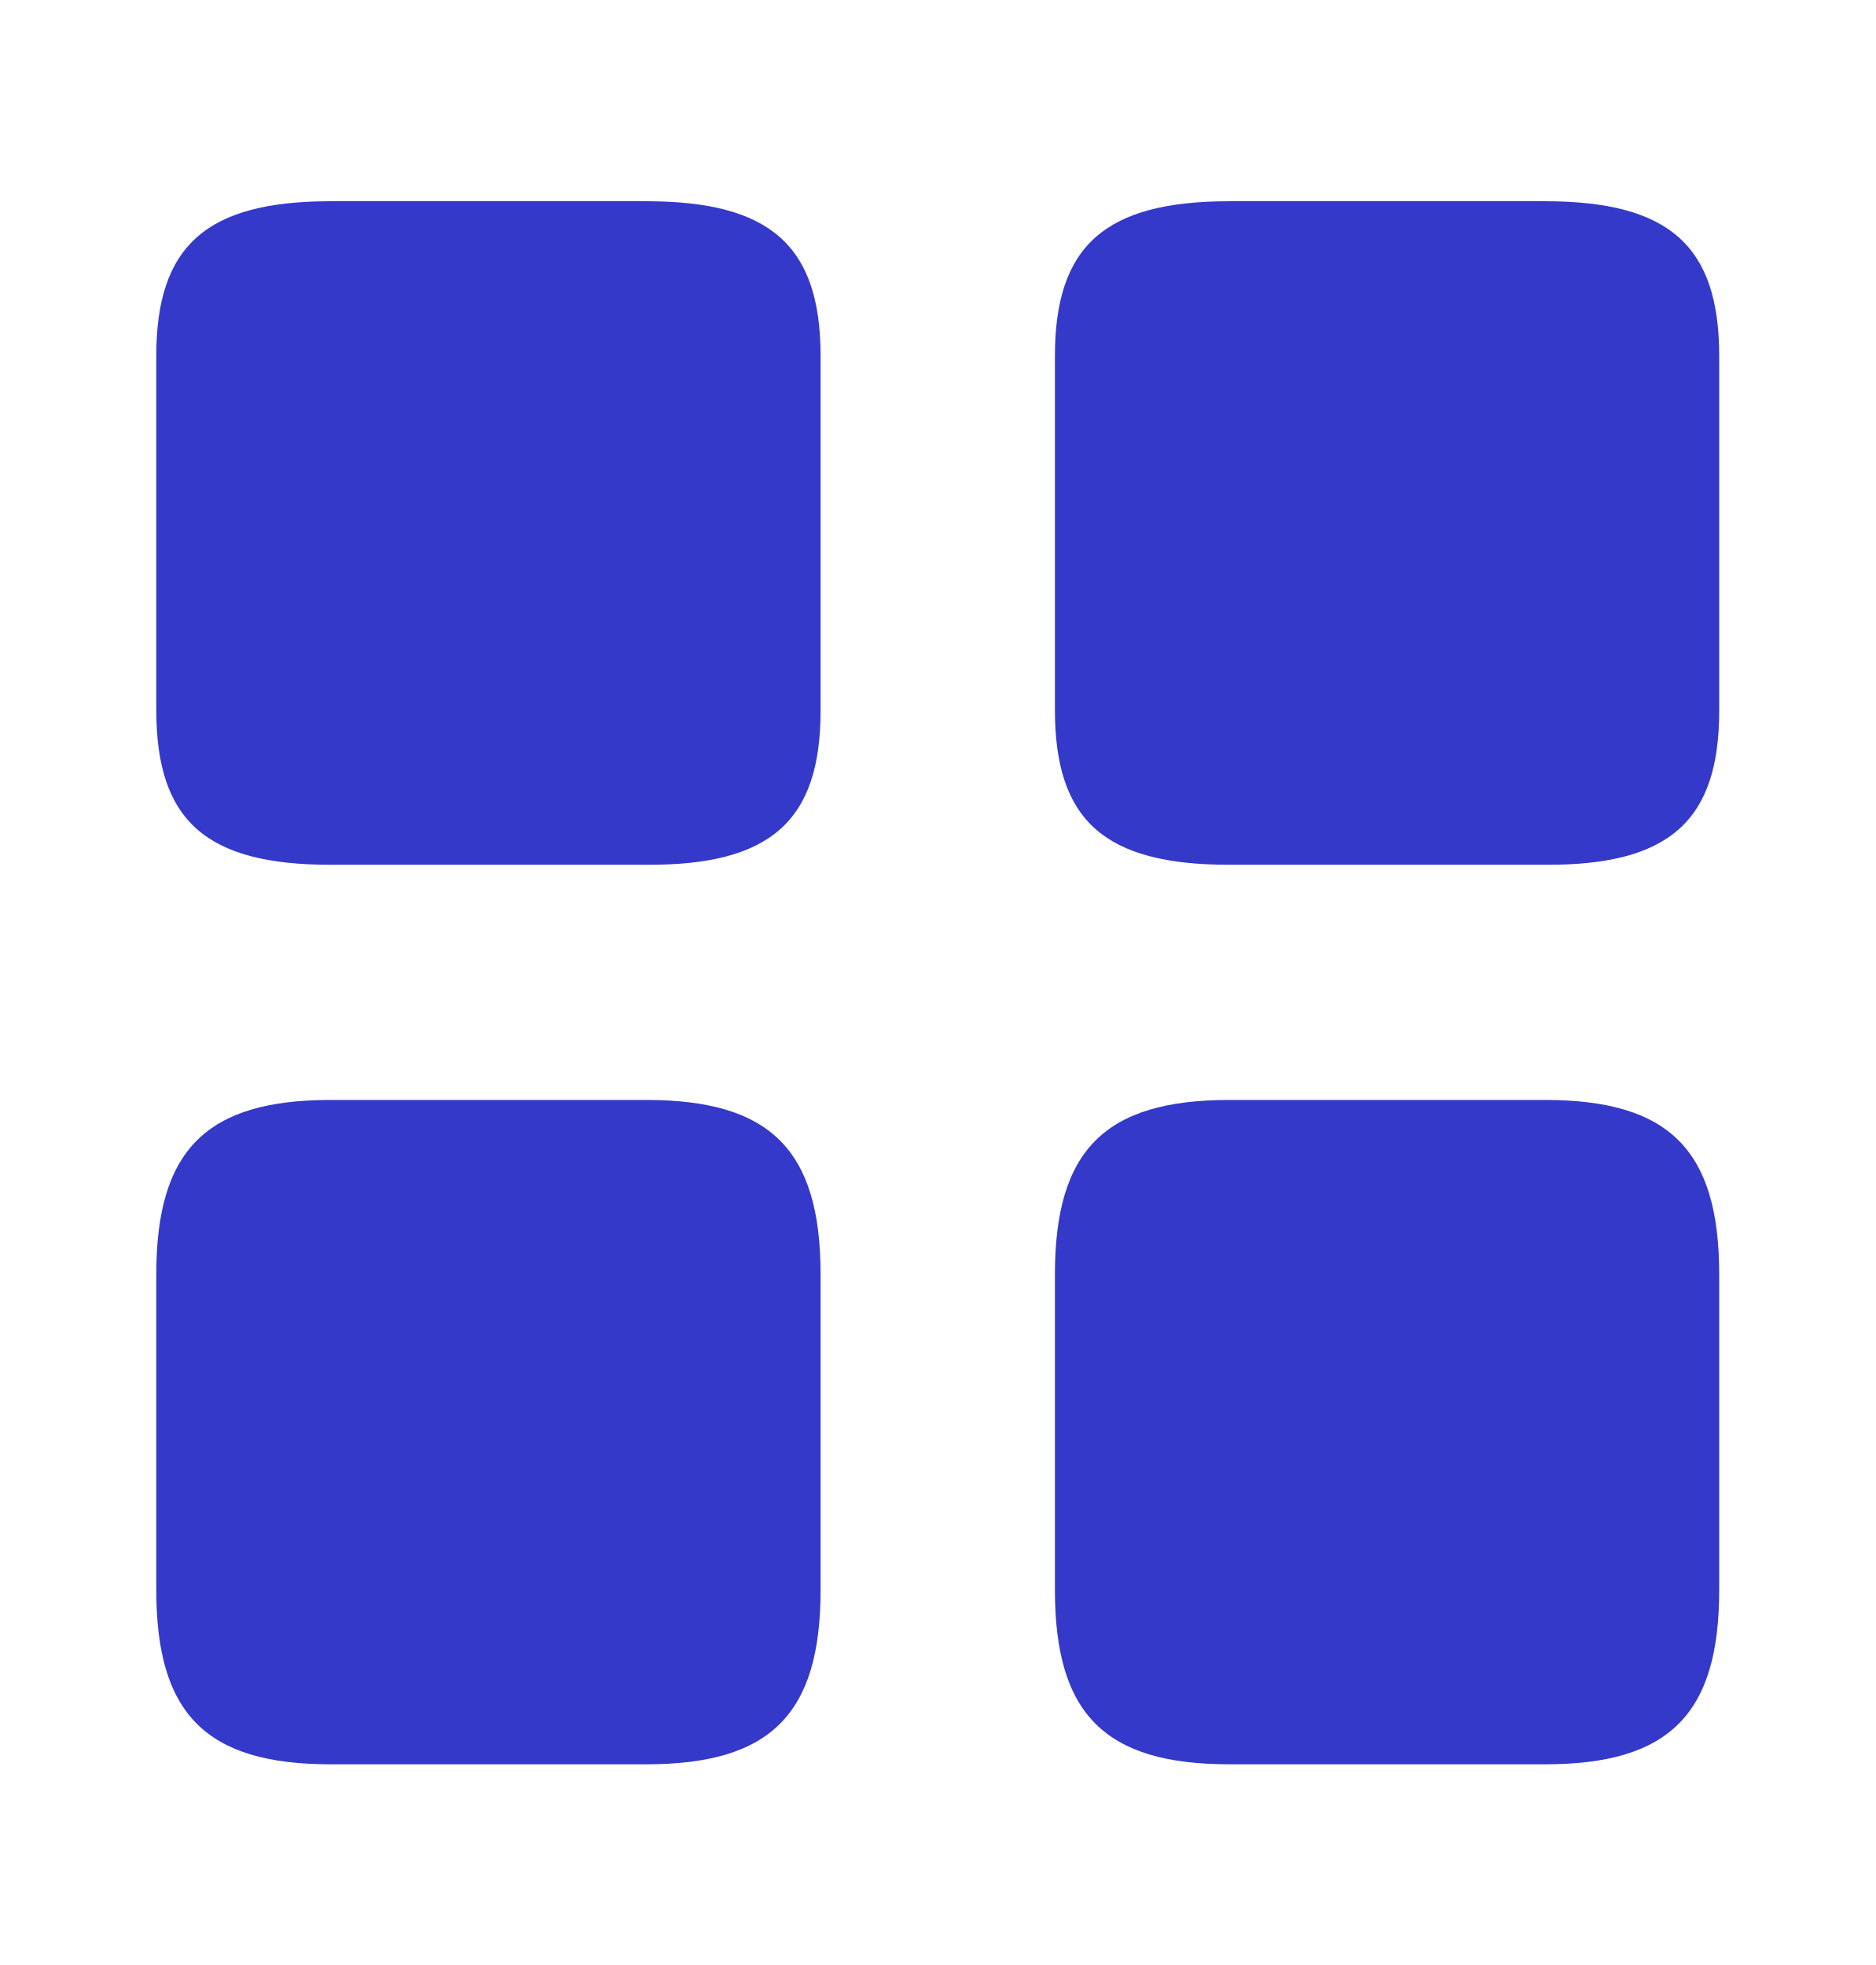
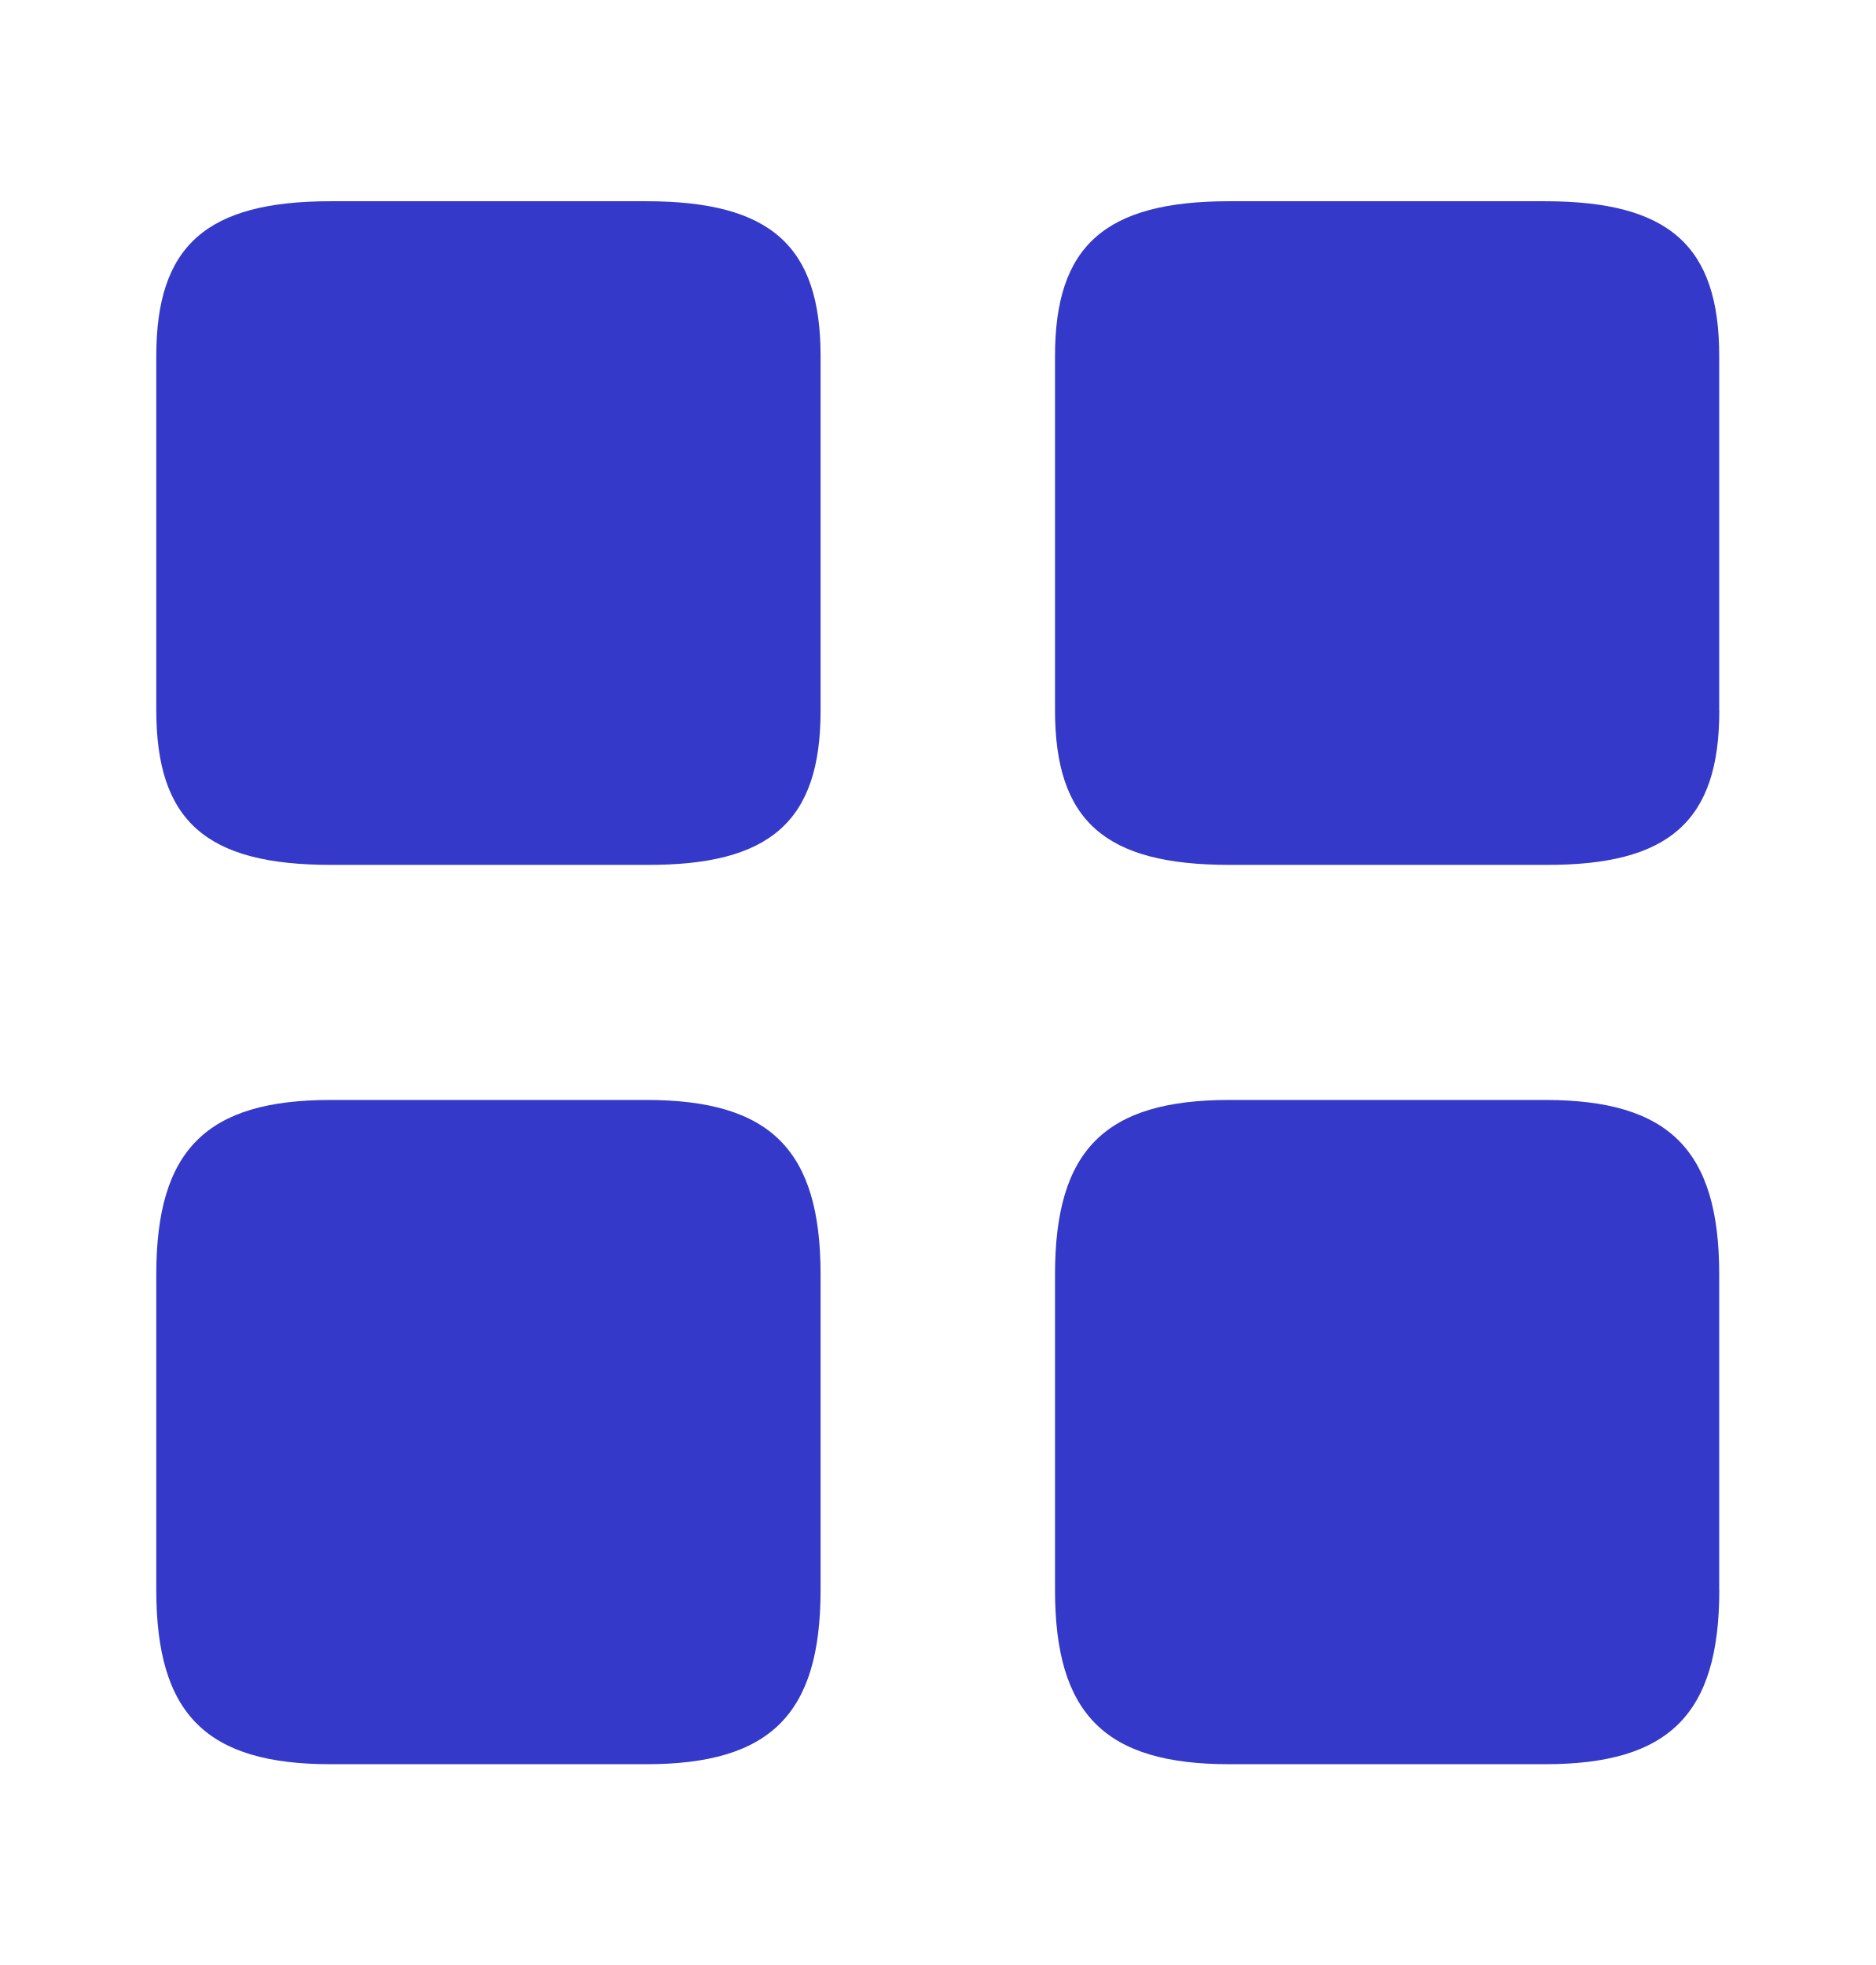
- <svg xmlns="http://www.w3.org/2000/svg" width="21" height="22" viewBox="0 0 21 22" fill="none">
-   <path d="M19.25 7.958V3.985C19.25 2.752 18.69 2.253 17.299 2.253H13.764C12.373 2.253 11.812 2.752 11.812 3.985V7.949C11.812 9.192 12.373 9.682 13.764 9.682H17.299C18.69 9.69 19.25 9.192 19.25 7.958Z" fill="#3439CA" />
-   <path d="M19.25 17.802V14.267C19.25 12.875 18.69 12.315 17.299 12.315H13.764C12.373 12.315 11.812 12.875 11.812 14.267V17.802C11.812 19.193 12.373 19.753 13.764 19.753H17.299C18.69 19.753 19.25 19.193 19.25 17.802Z" fill="#3439CA" />
-   <path d="M9.188 7.958V3.985C9.188 2.752 8.627 2.253 7.236 2.253H3.701C2.31 2.253 1.75 2.752 1.75 3.985V7.949C1.75 9.192 2.31 9.682 3.701 9.682H7.236C8.627 9.69 9.188 9.192 9.188 7.958Z" fill="#3439CA" />
-   <path d="M9.188 17.802V14.267C9.188 12.875 8.627 12.315 7.236 12.315H3.701C2.31 12.315 1.75 12.875 1.75 14.267V17.802C1.75 19.193 2.31 19.753 3.701 19.753H7.236C8.627 19.753 9.188 19.193 9.188 17.802Z" fill="#3439CA" />
+ <svg xmlns="http://www.w3.org/2000/svg" width="21" height="22" fill="none" viewBox="0 0 21 22">
+   <path fill="#3439ca" d="M19.25 7.958V3.985c0-1.233-.56-1.732-1.951-1.732h-3.535c-1.391 0-1.951.499-1.951 1.732V7.95c0 1.243.56 1.733 1.95 1.733H17.3c1.391.008 1.951-.49 1.951-1.724m-.001 9.843v-3.535c0-1.392-.56-1.952-1.951-1.952h-3.535c-1.391 0-1.951.56-1.951 1.952v3.535c0 1.39.56 1.95 1.95 1.95H17.3c1.391 0 1.951-.56 1.951-1.95M9.188 7.958V3.985c0-1.233-.56-1.732-1.952-1.732H3.701c-1.391 0-1.951.499-1.951 1.732V7.95c0 1.243.56 1.733 1.951 1.733h3.535c1.391.008 1.952-.49 1.952-1.724m0 9.843v-3.535c0-1.392-.56-1.952-1.952-1.952H3.701c-1.391 0-1.951.56-1.951 1.952v3.535c0 1.39.56 1.95 1.951 1.95h3.535c1.391 0 1.952-.56 1.952-1.95" />
</svg>
